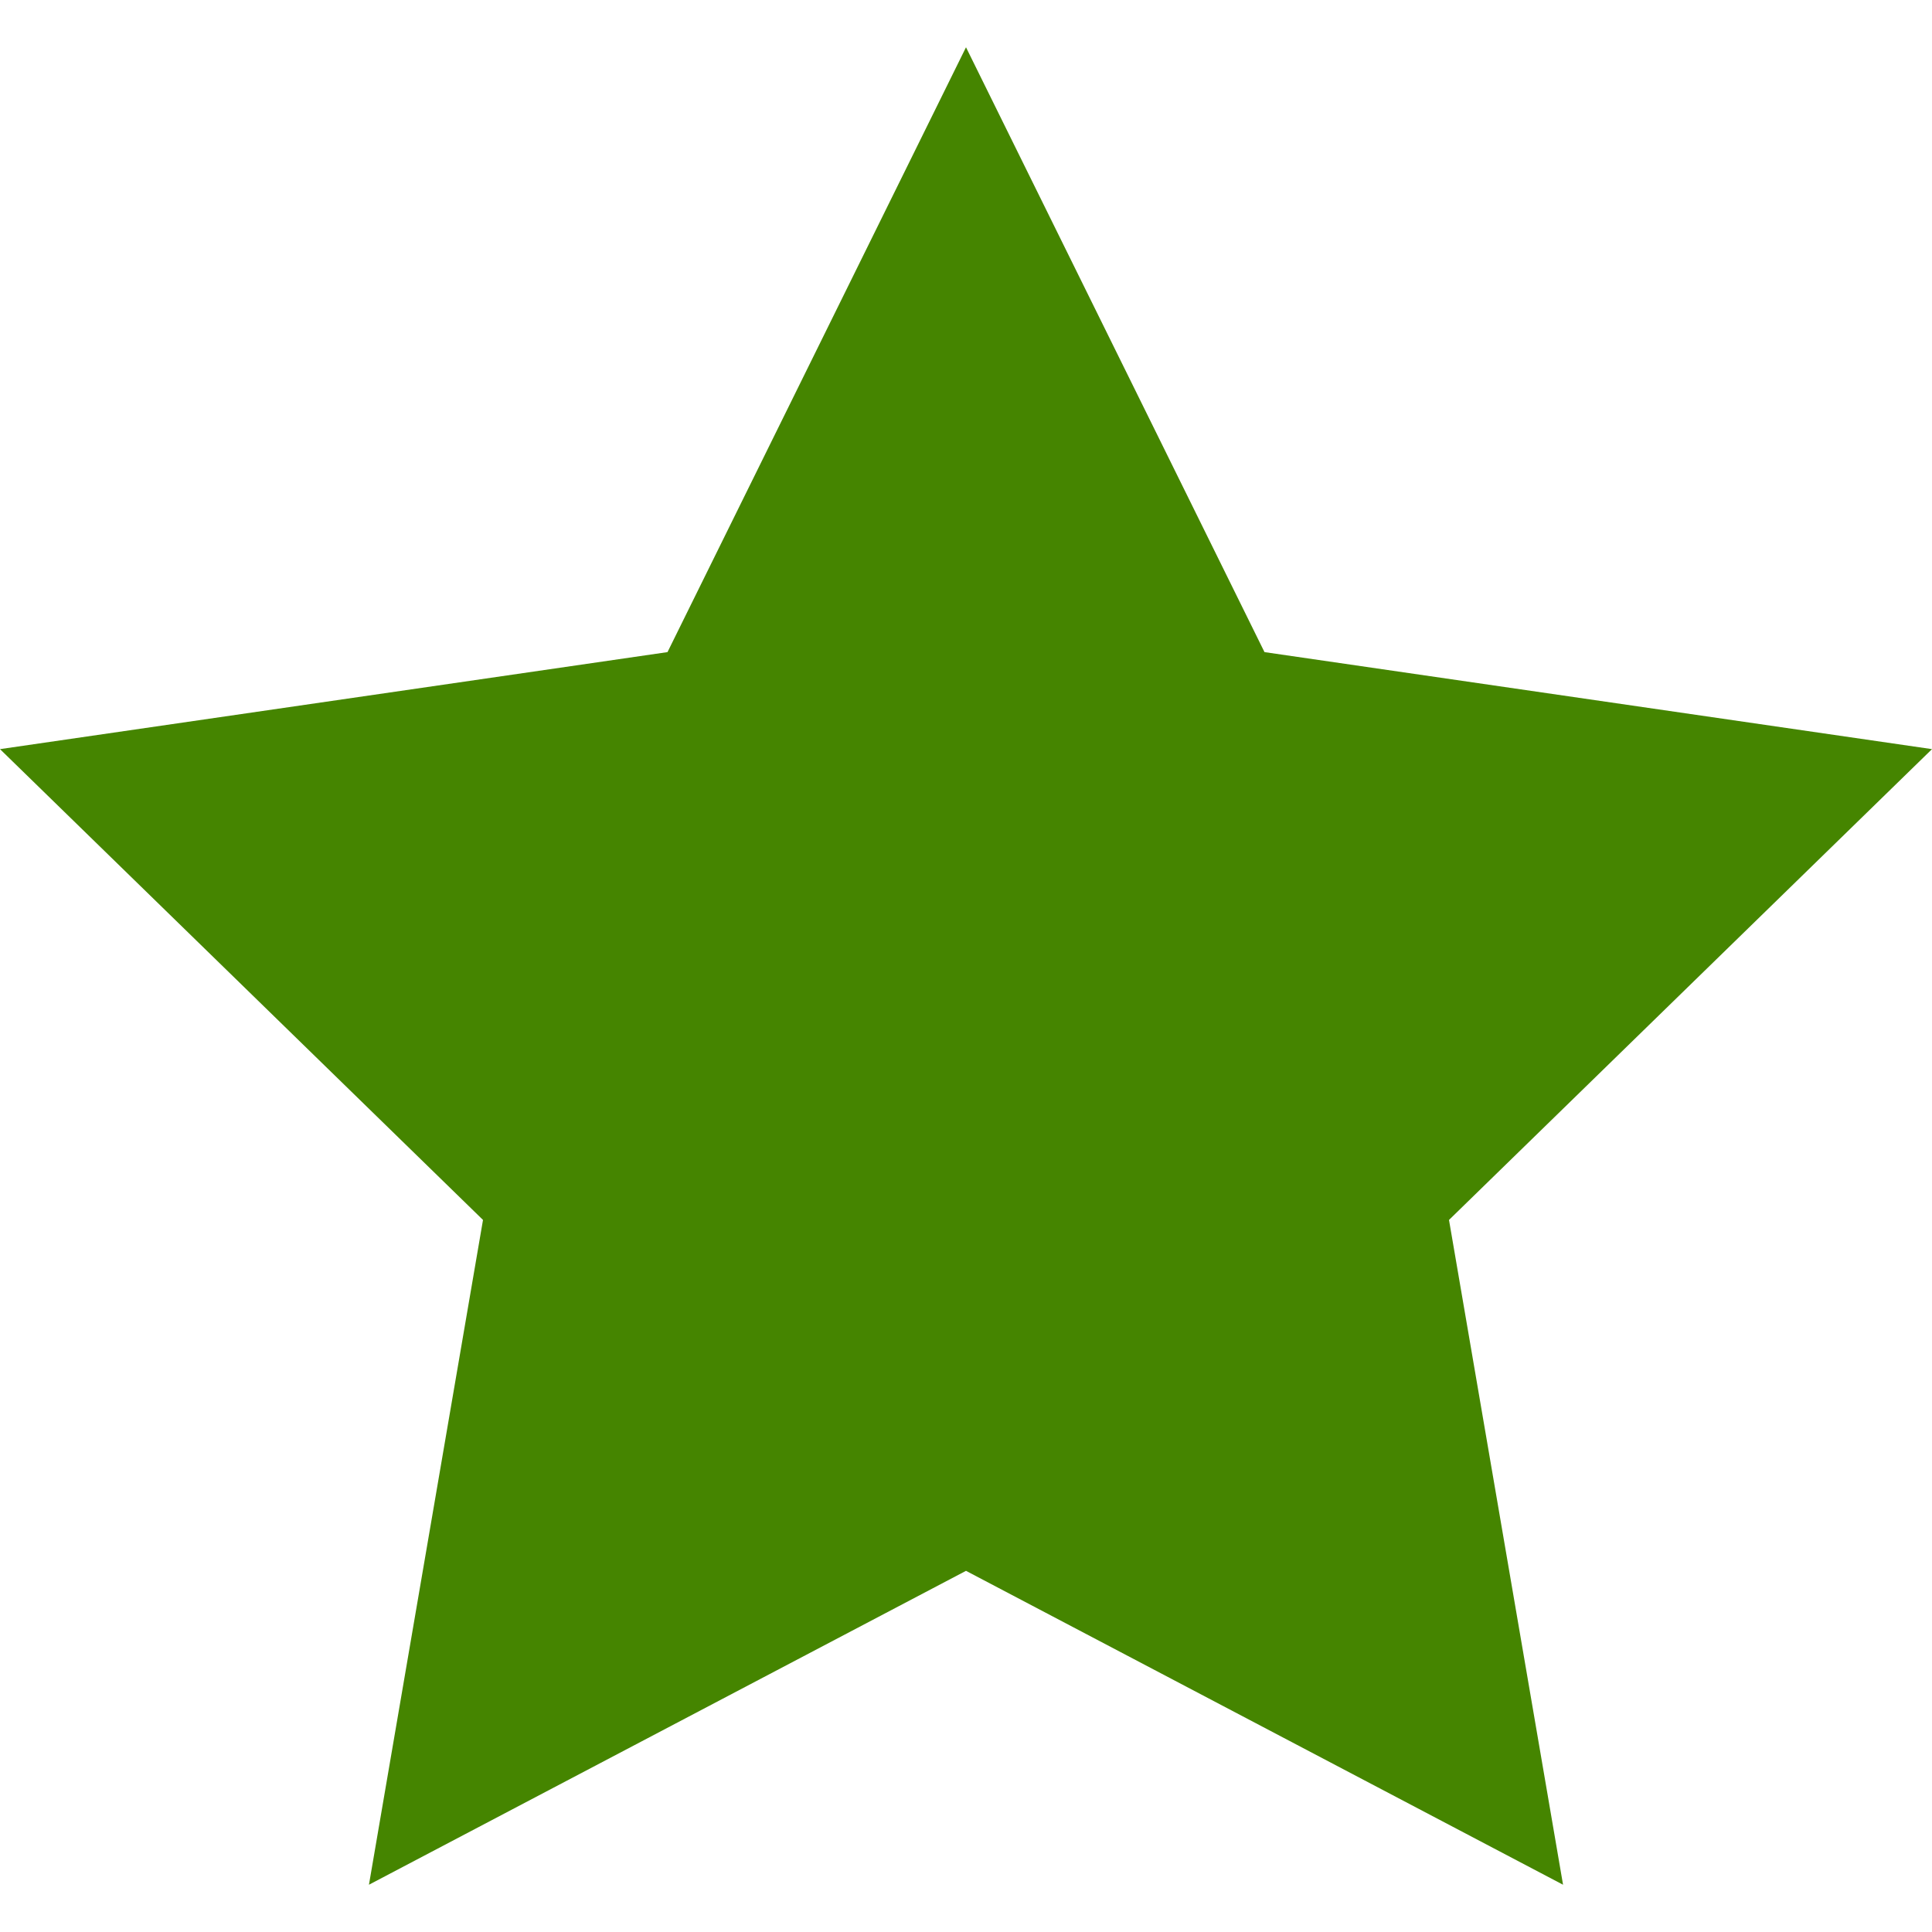
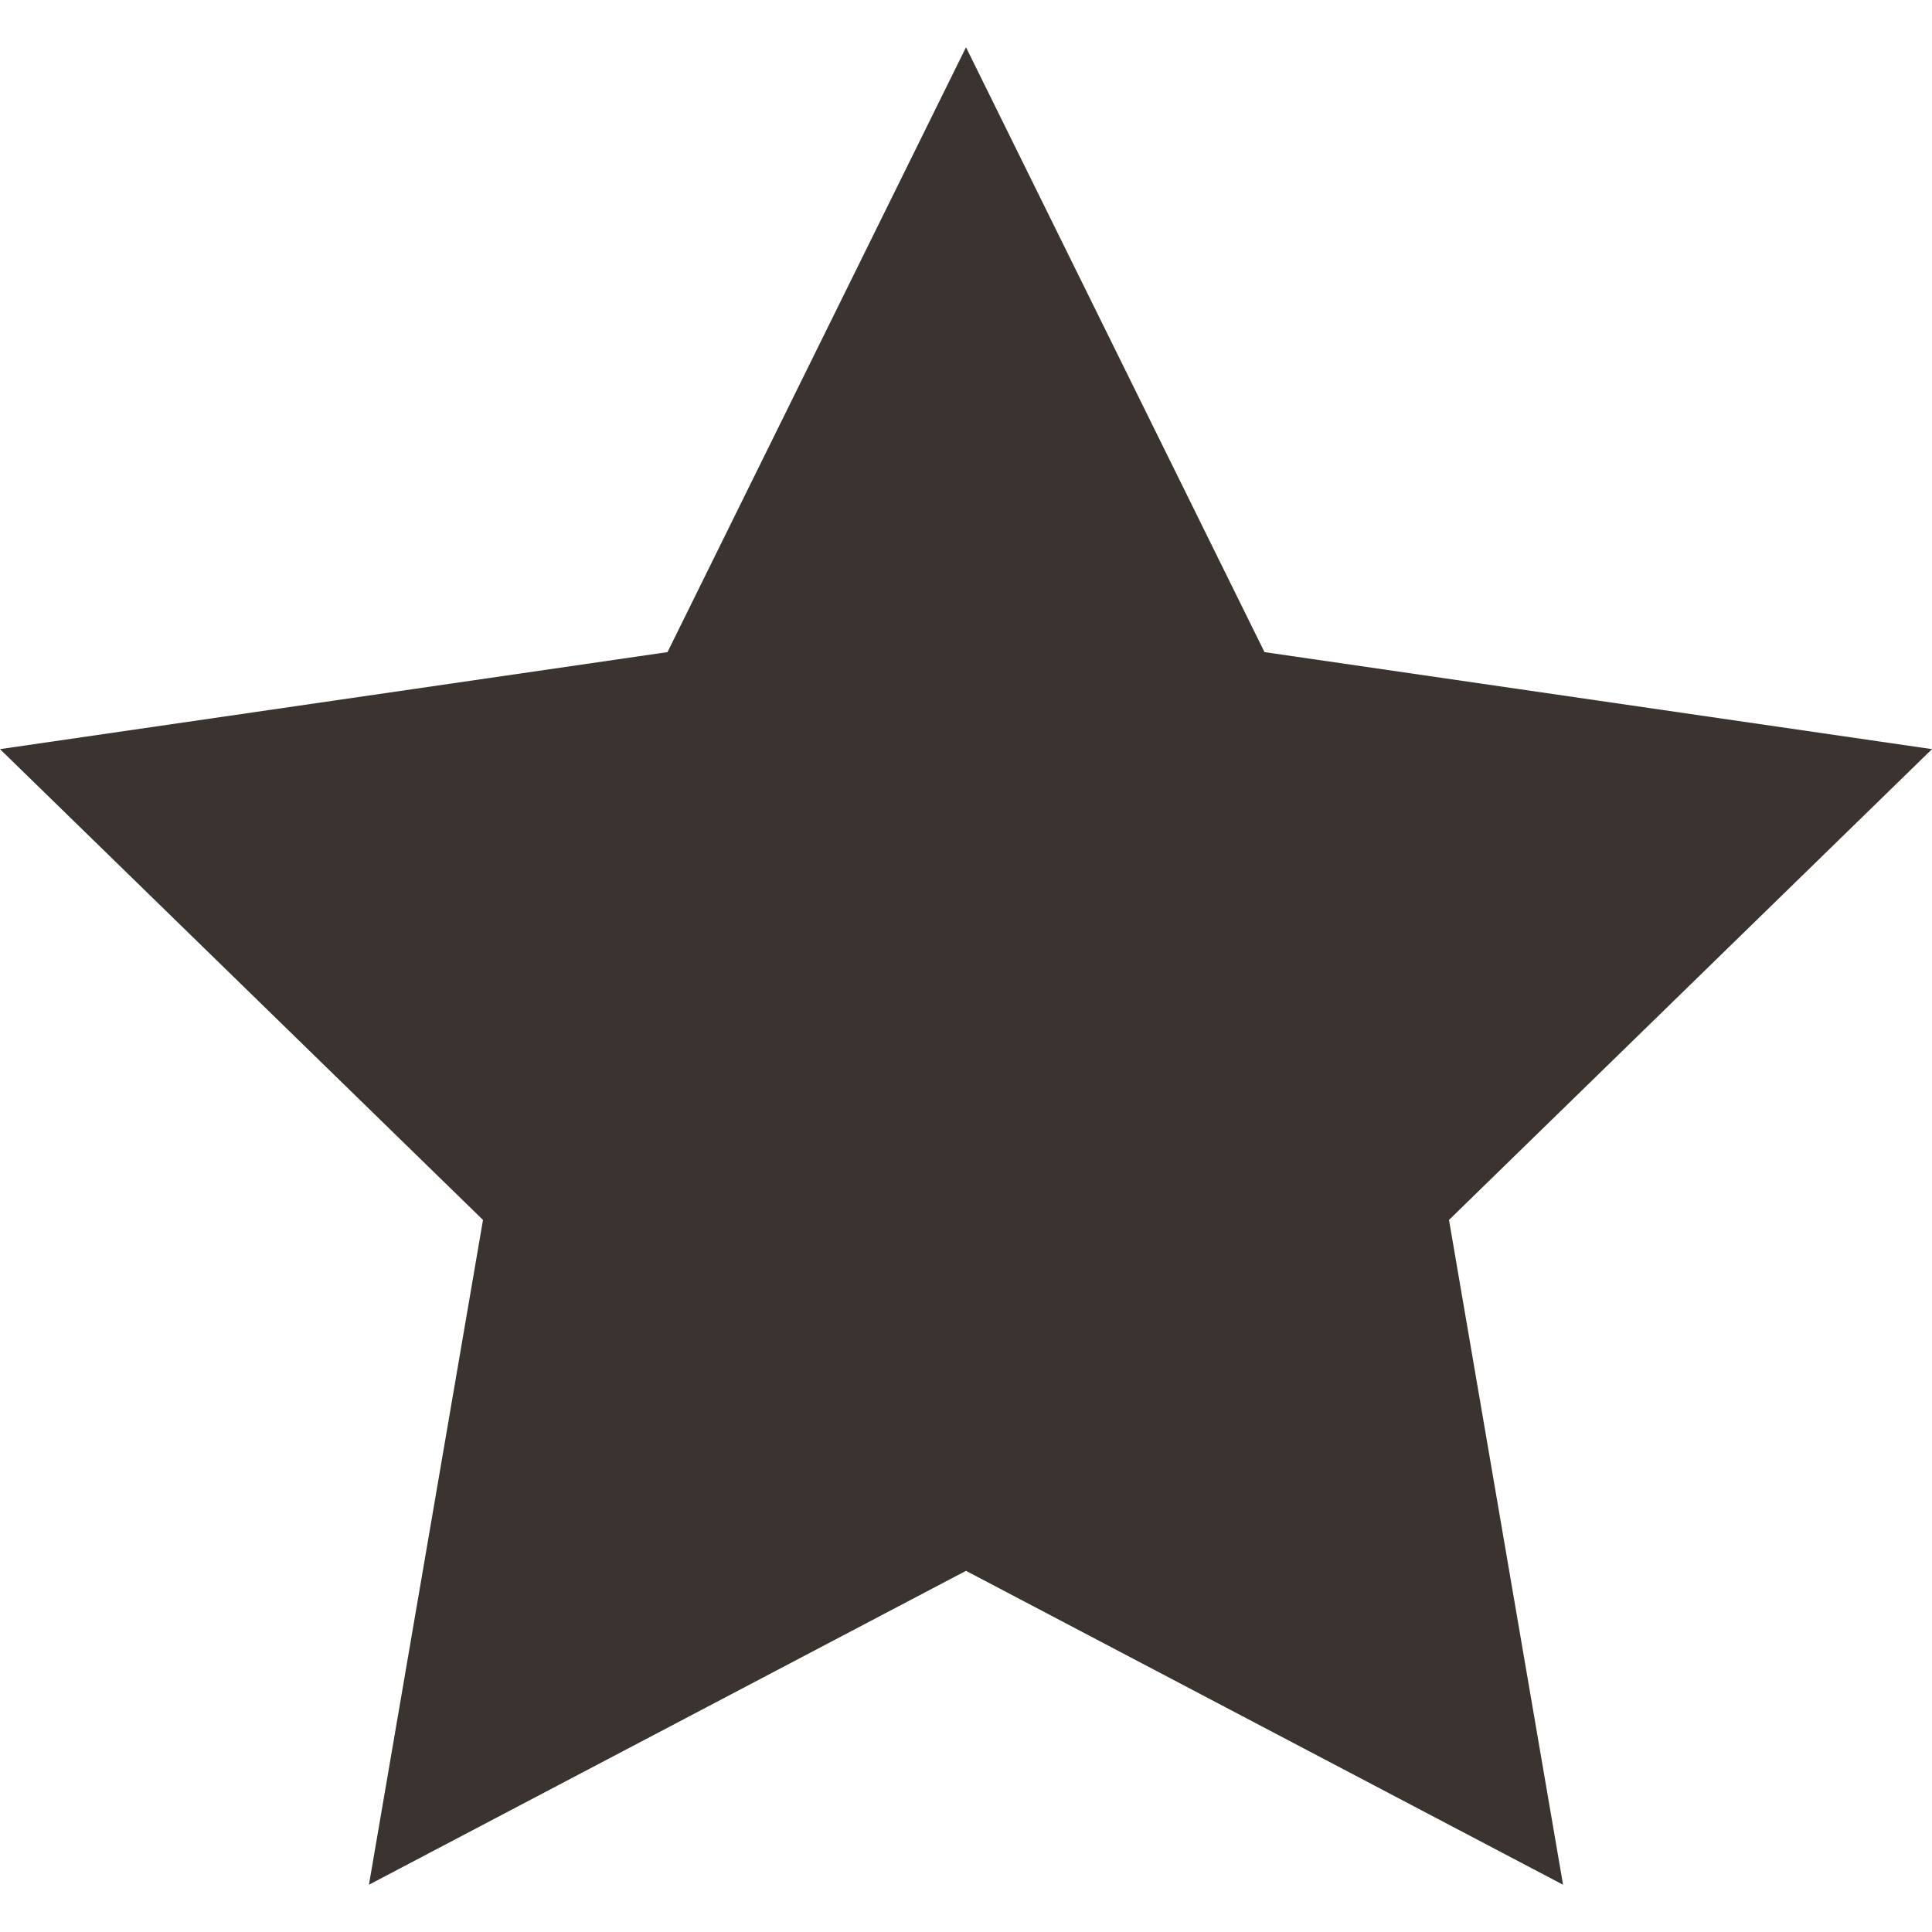
<svg xmlns="http://www.w3.org/2000/svg" width="32" height="32">
-   <path fill="#458500" d="M32 12.408l-11.056-1.607L16 .783l-4.944 10.018L0 12.408l8 7.798-1.889 11.011L16 26.018l9.889 5.199L24 20.206l8-7.798z" />
+   <path fill="#3a3330" d="M32 12.408l-11.056-1.607L16 .783l-4.944 10.018L0 12.408l8 7.798-1.889 11.011L16 26.018l9.889 5.199L24 20.206l8-7.798z" />
</svg>
